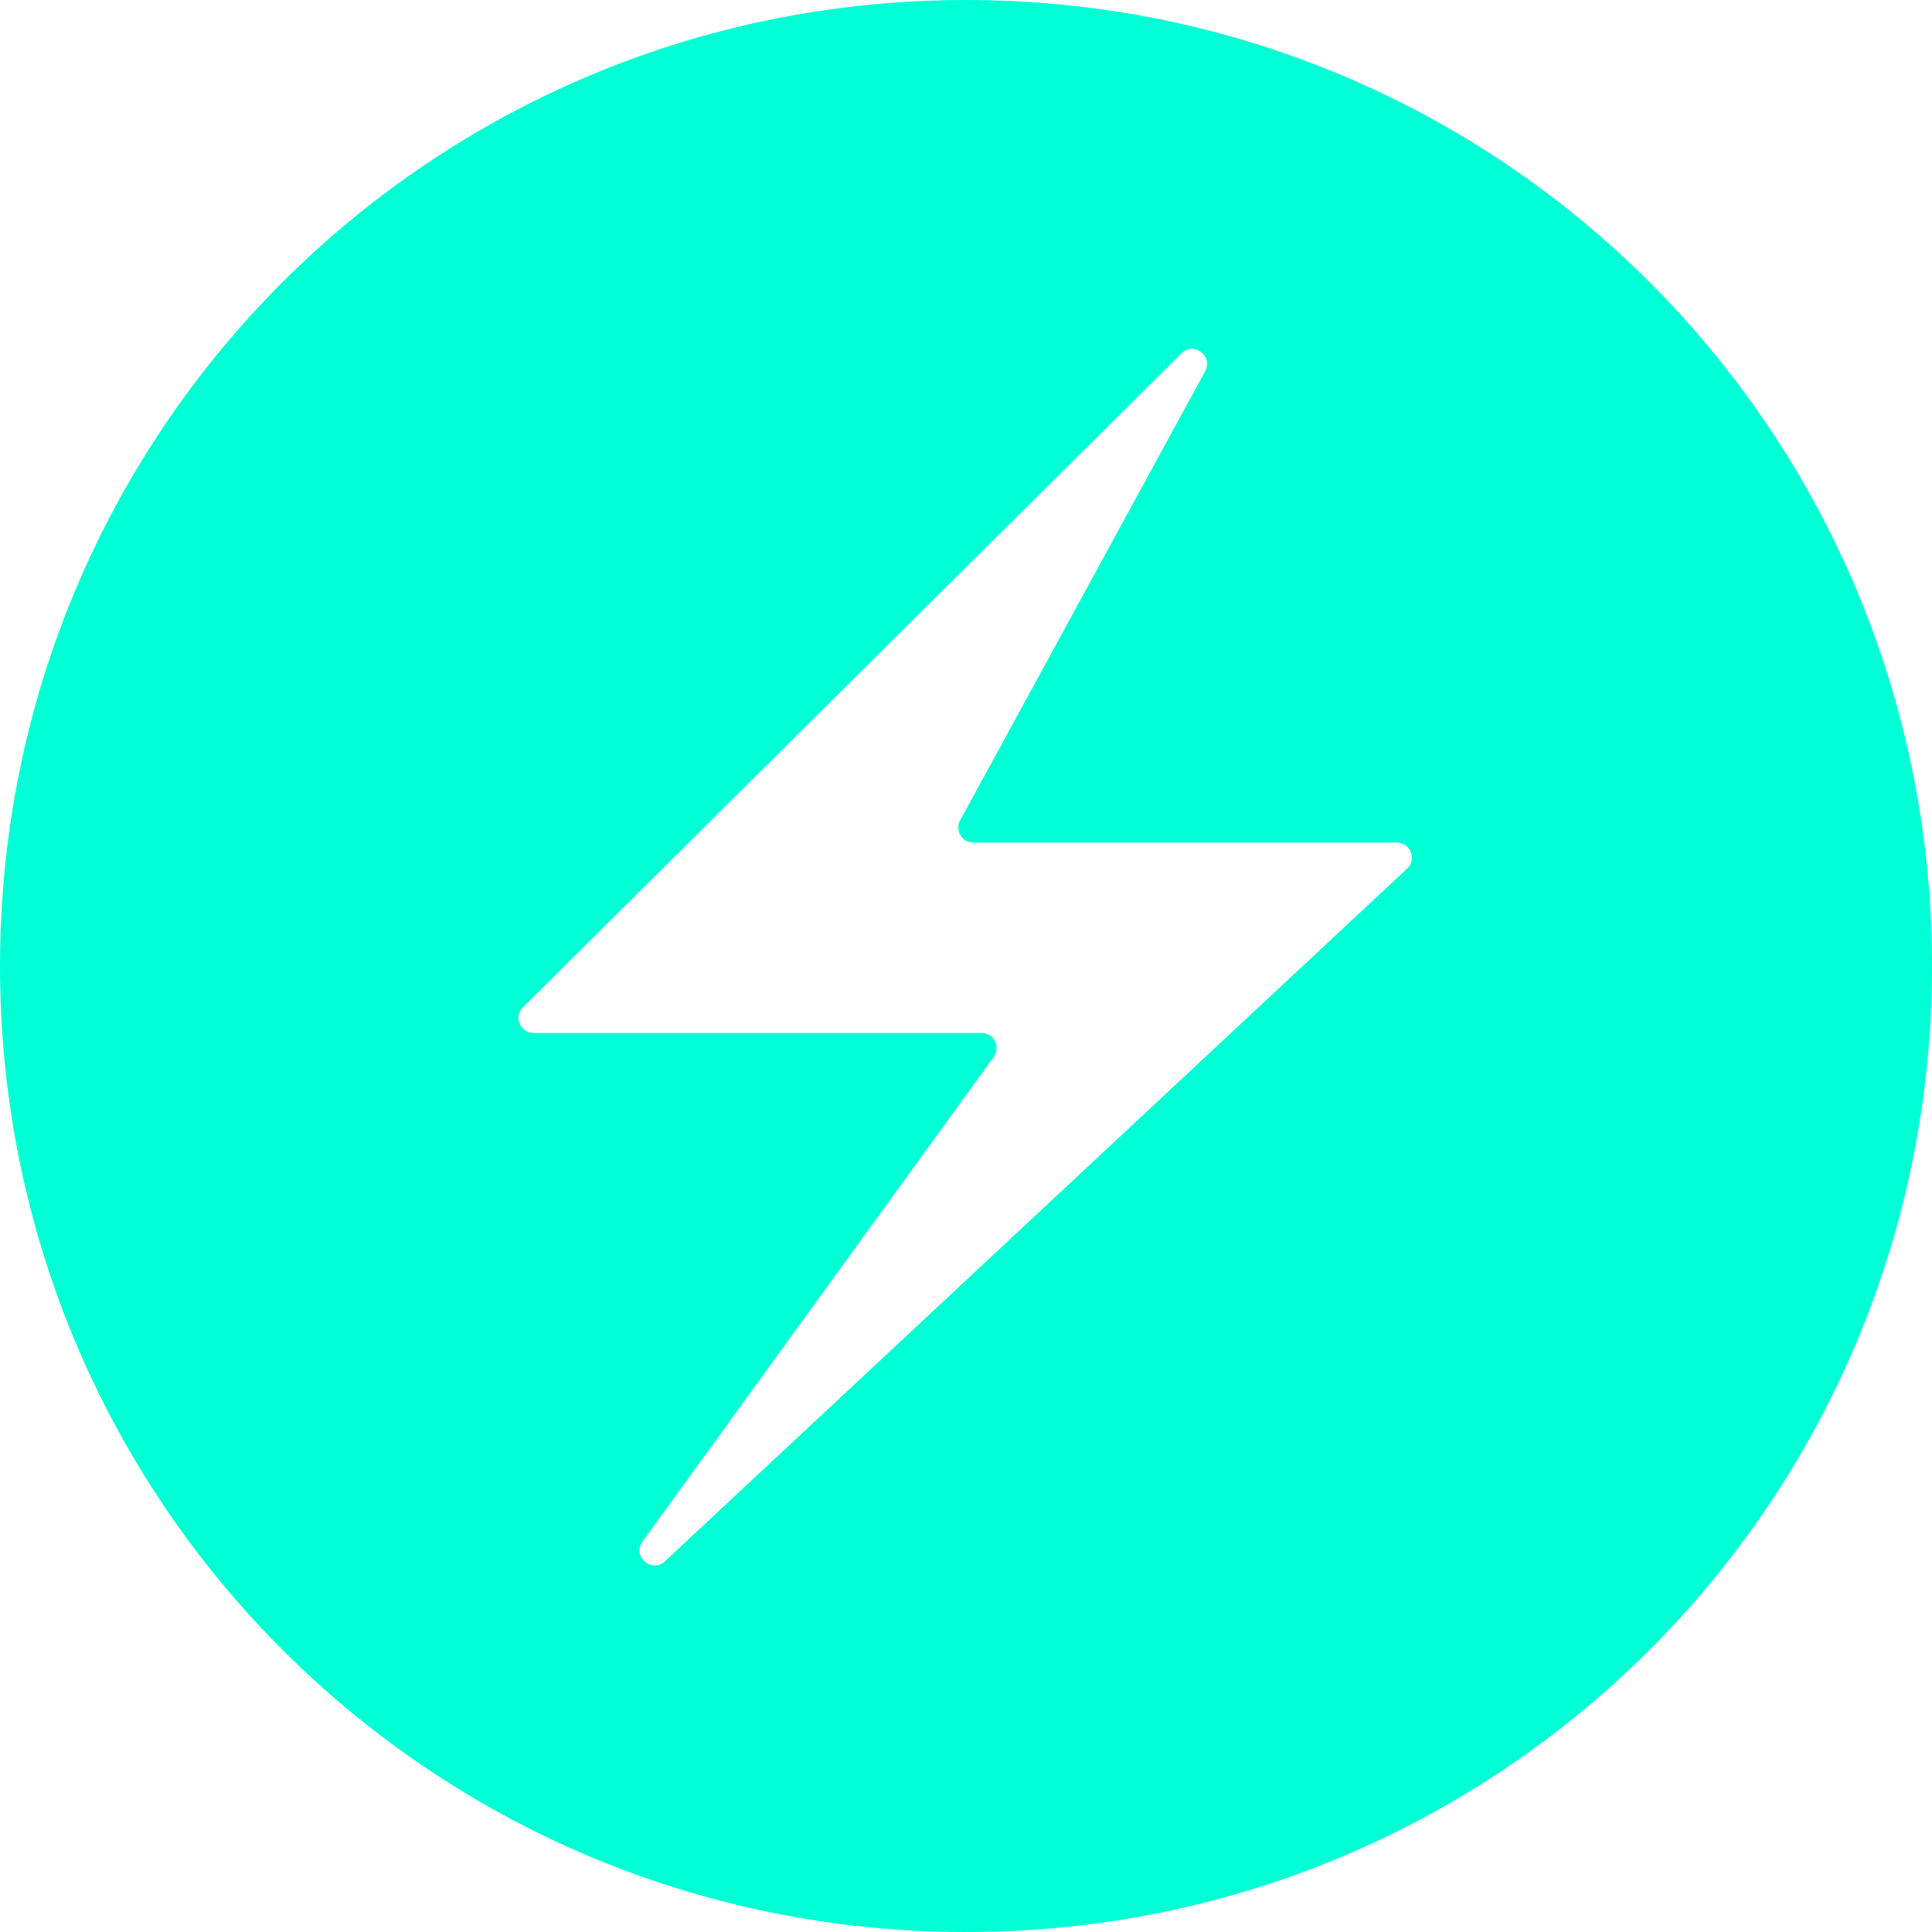
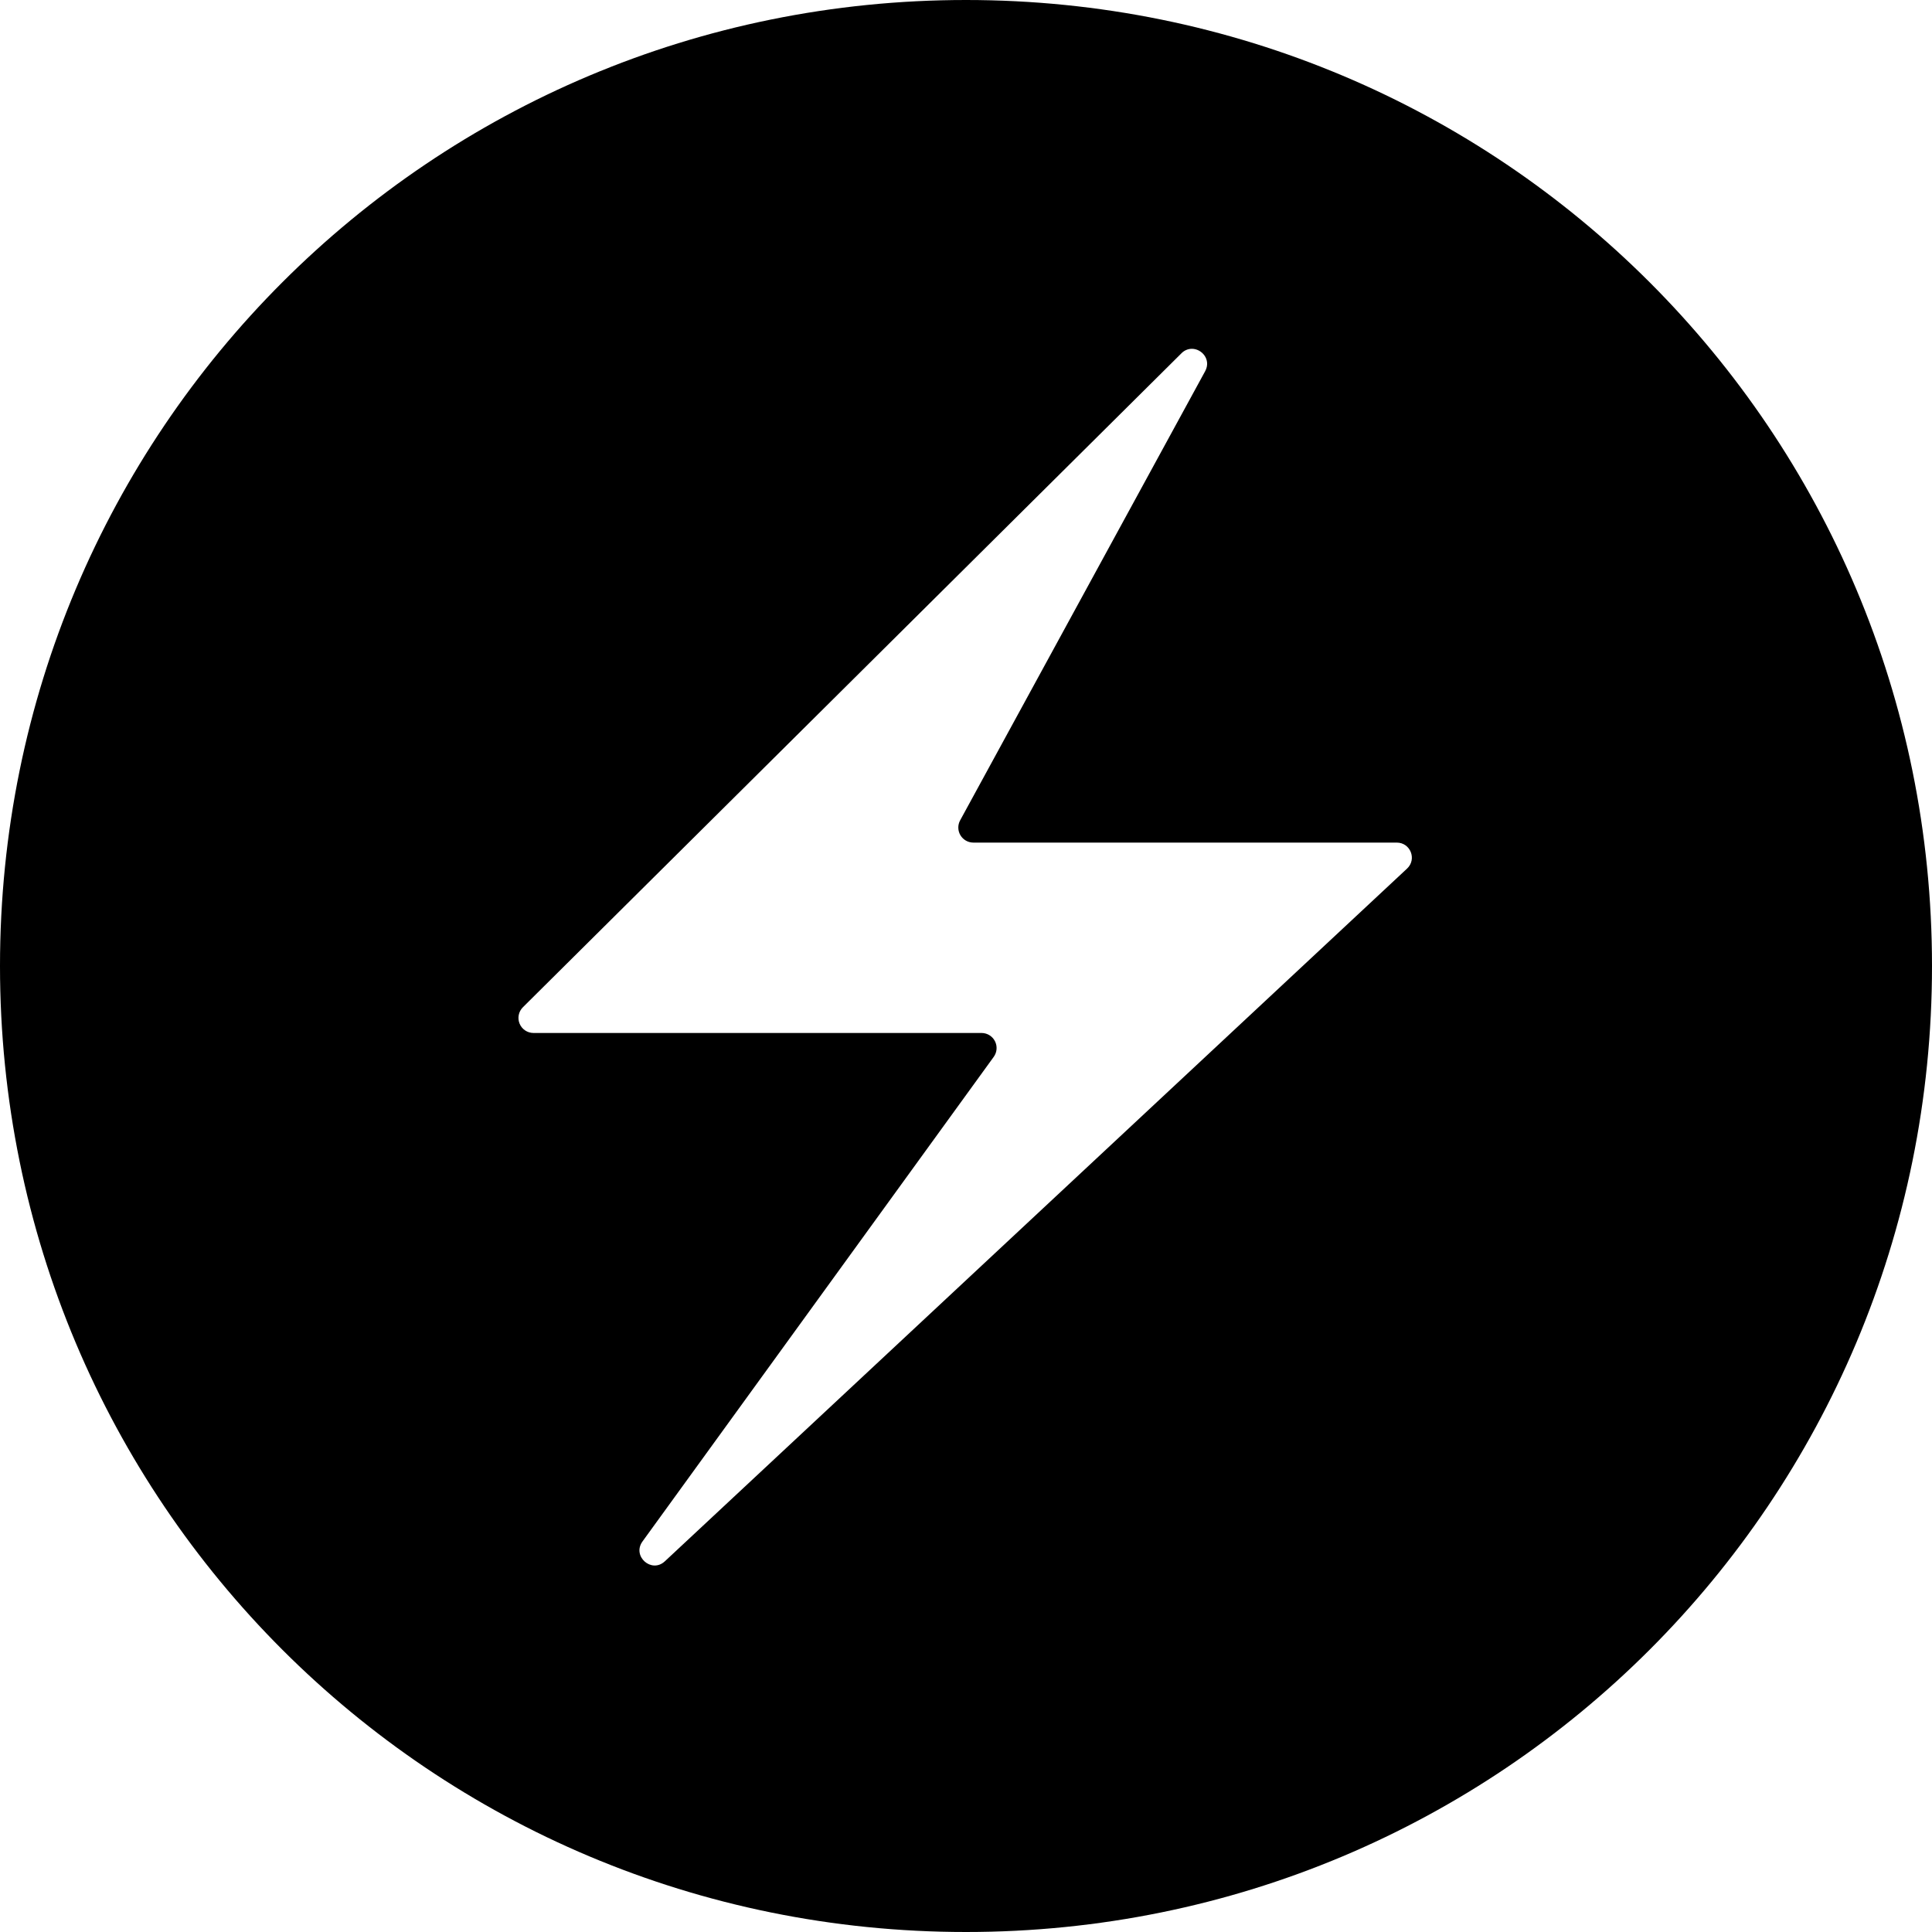
- <svg xmlns="http://www.w3.org/2000/svg" style="color: rgb(0, 255, 213);" role="img" viewBox="0 0 24 24">
-   <path d="M12 0C5.352 0 0 5.352 0 12s5.352 12 12 12 12-5.352 12-12S18.648 0 12 0zm2.8 4.333c.13-.004.248.136.171.278l-3.044 5.58a.187.187 0 00.164.276h5.26c.17 0 .252.207.128.323l-9.22 8.605c-.165.154-.41-.063-.278-.246l4.364-6.021a.187.187 0 00-.151-.296H6.627a.187.187 0 01-.131-.32l8.18-8.123a.182.182 0 01.125-.056z" fill="#00ffd5" />
+ <svg xmlns="http://www.w3.org/2000/svg" role="img" viewBox="0 0 24 24">
+   <path d="M12 0C5.352 0 0 5.352 0 12s5.352 12 12 12 12-5.352 12-12S18.648 0 12 0zm2.8 4.333c.13-.004.248.136.171.278l-3.044 5.58a.187.187 0 00.164.276h5.26c.17 0 .252.207.128.323l-9.22 8.605c-.165.154-.41-.063-.278-.246l4.364-6.021a.187.187 0 00-.151-.296H6.627a.187.187 0 01-.131-.32l8.18-8.123a.182.182 0 01.125-.056z" />
</svg>
